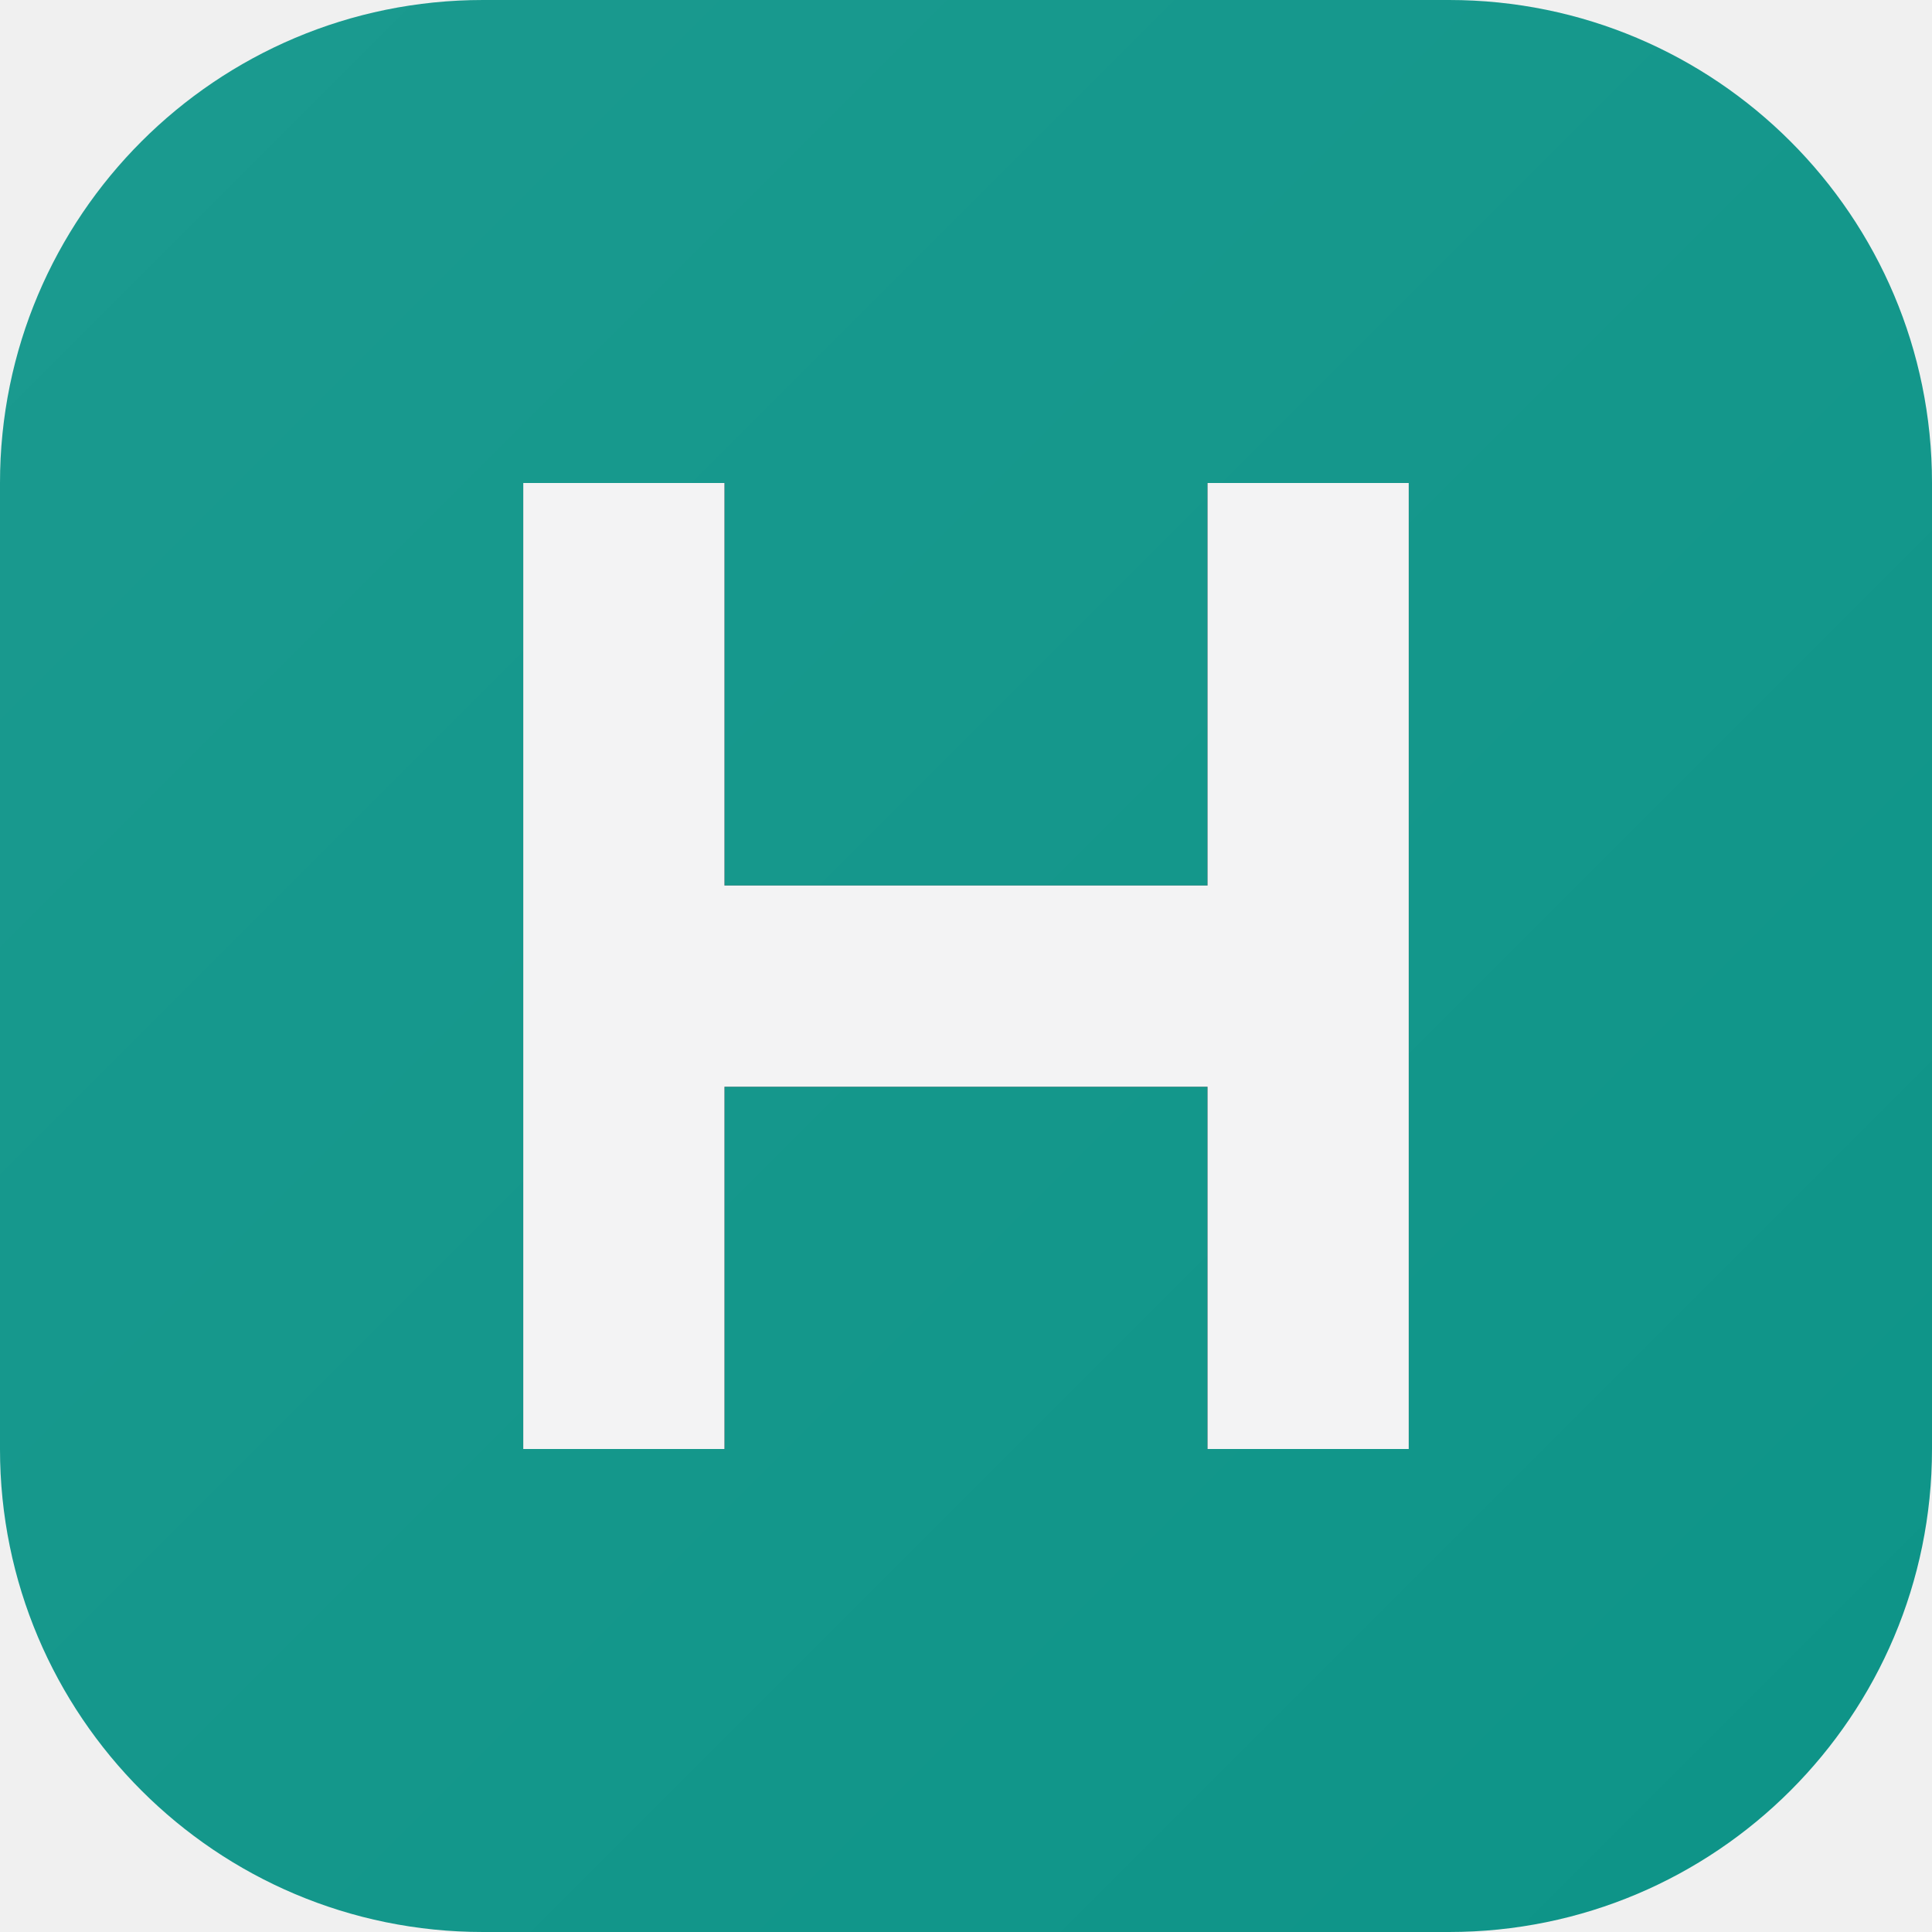
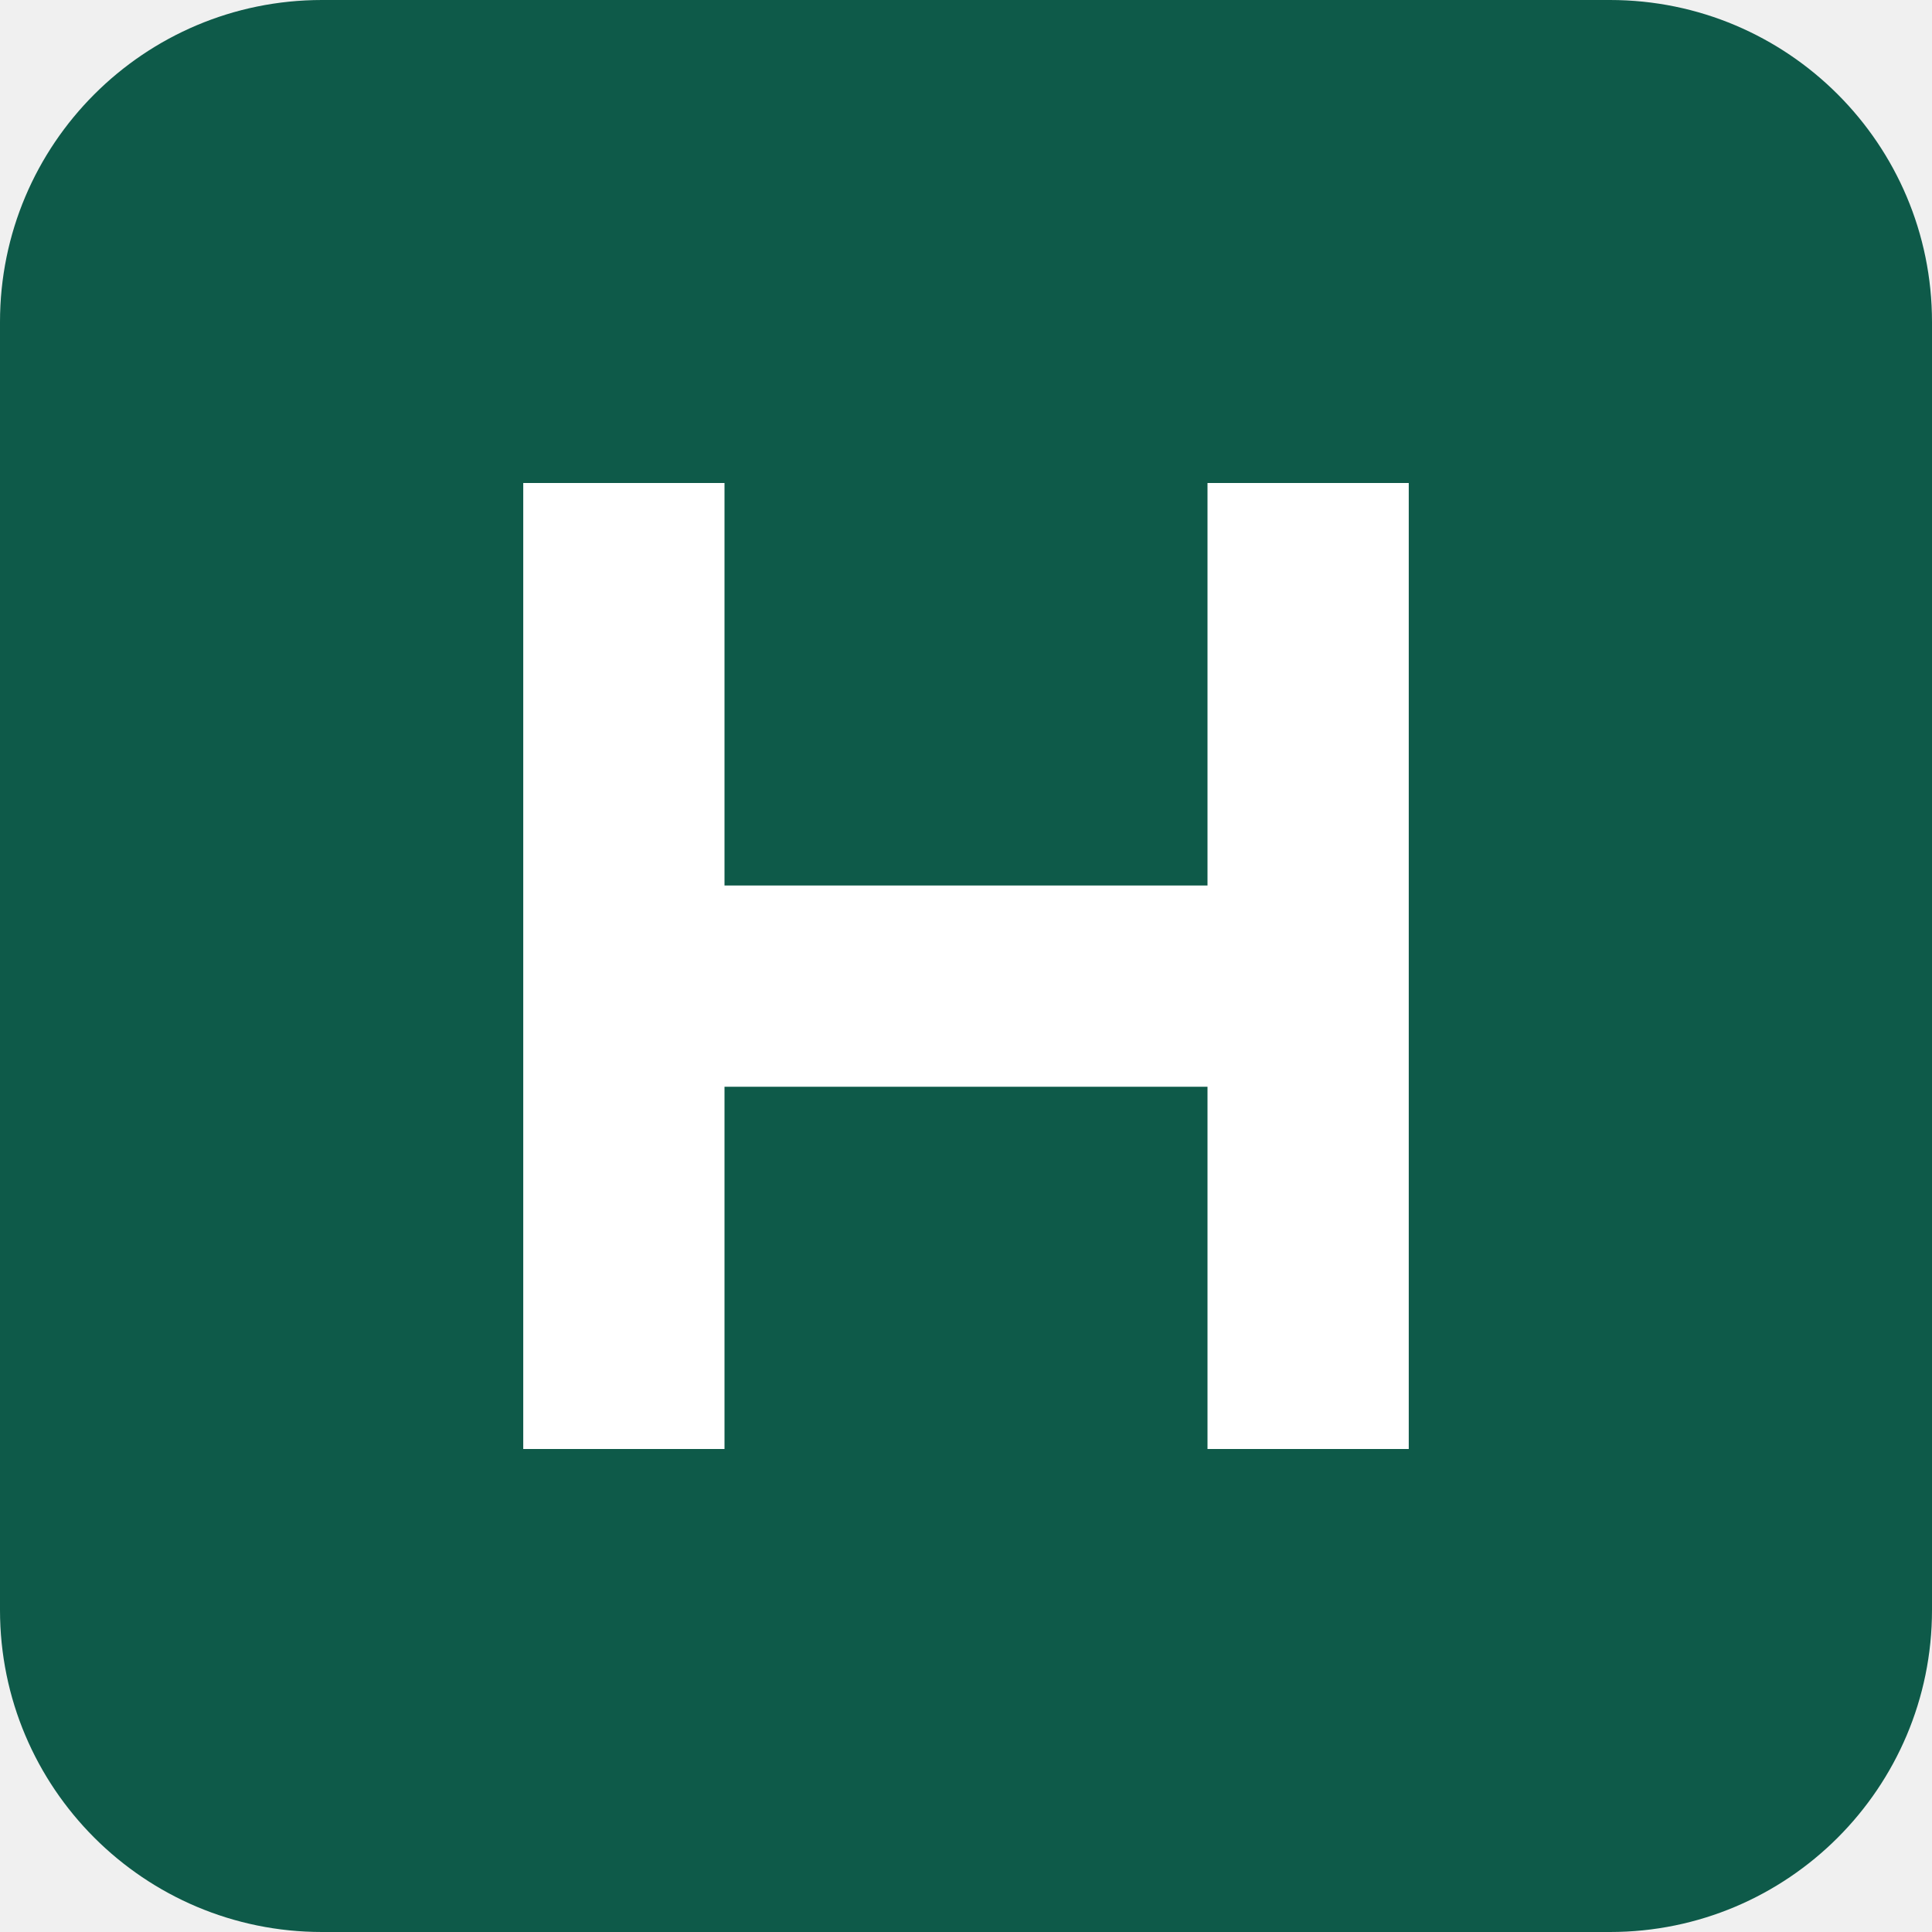
<svg xmlns="http://www.w3.org/2000/svg" viewBox="0 0 48 48" fill="none">
-   <rect width="48" height="48" rx="12" fill="#0D9488" />
-   <rect width="48" height="48" rx="12" fill="url(#grad)" opacity="0.3" />
-   <path d="M13 12h5v10h12V12h5v24h-5V27H18v9h-5V12z" fill="#020818" />
-   <path d="M13 12h5v10h12V12h5v24h-5V27H18v9h-5V12z" fill="white" opacity="0.95" />
-   <defs>
-     <linearGradient id="grad" x1="0" y1="0" x2="48" y2="48" gradientUnits="userSpaceOnUse">
-       <stop offset="0%" stop-color="white" stop-opacity="0.2" />
-       <stop offset="100%" stop-color="white" stop-opacity="0" />
-     </linearGradient>
-   </defs>
+   <rect width="48" height="48" rx="8" fill="#0E5A49" />
+   <path d="M13 12h5v10h12V12h5v24h-5V27H18v9h-5V12z" fill="#FFFFFF" />
</svg>
